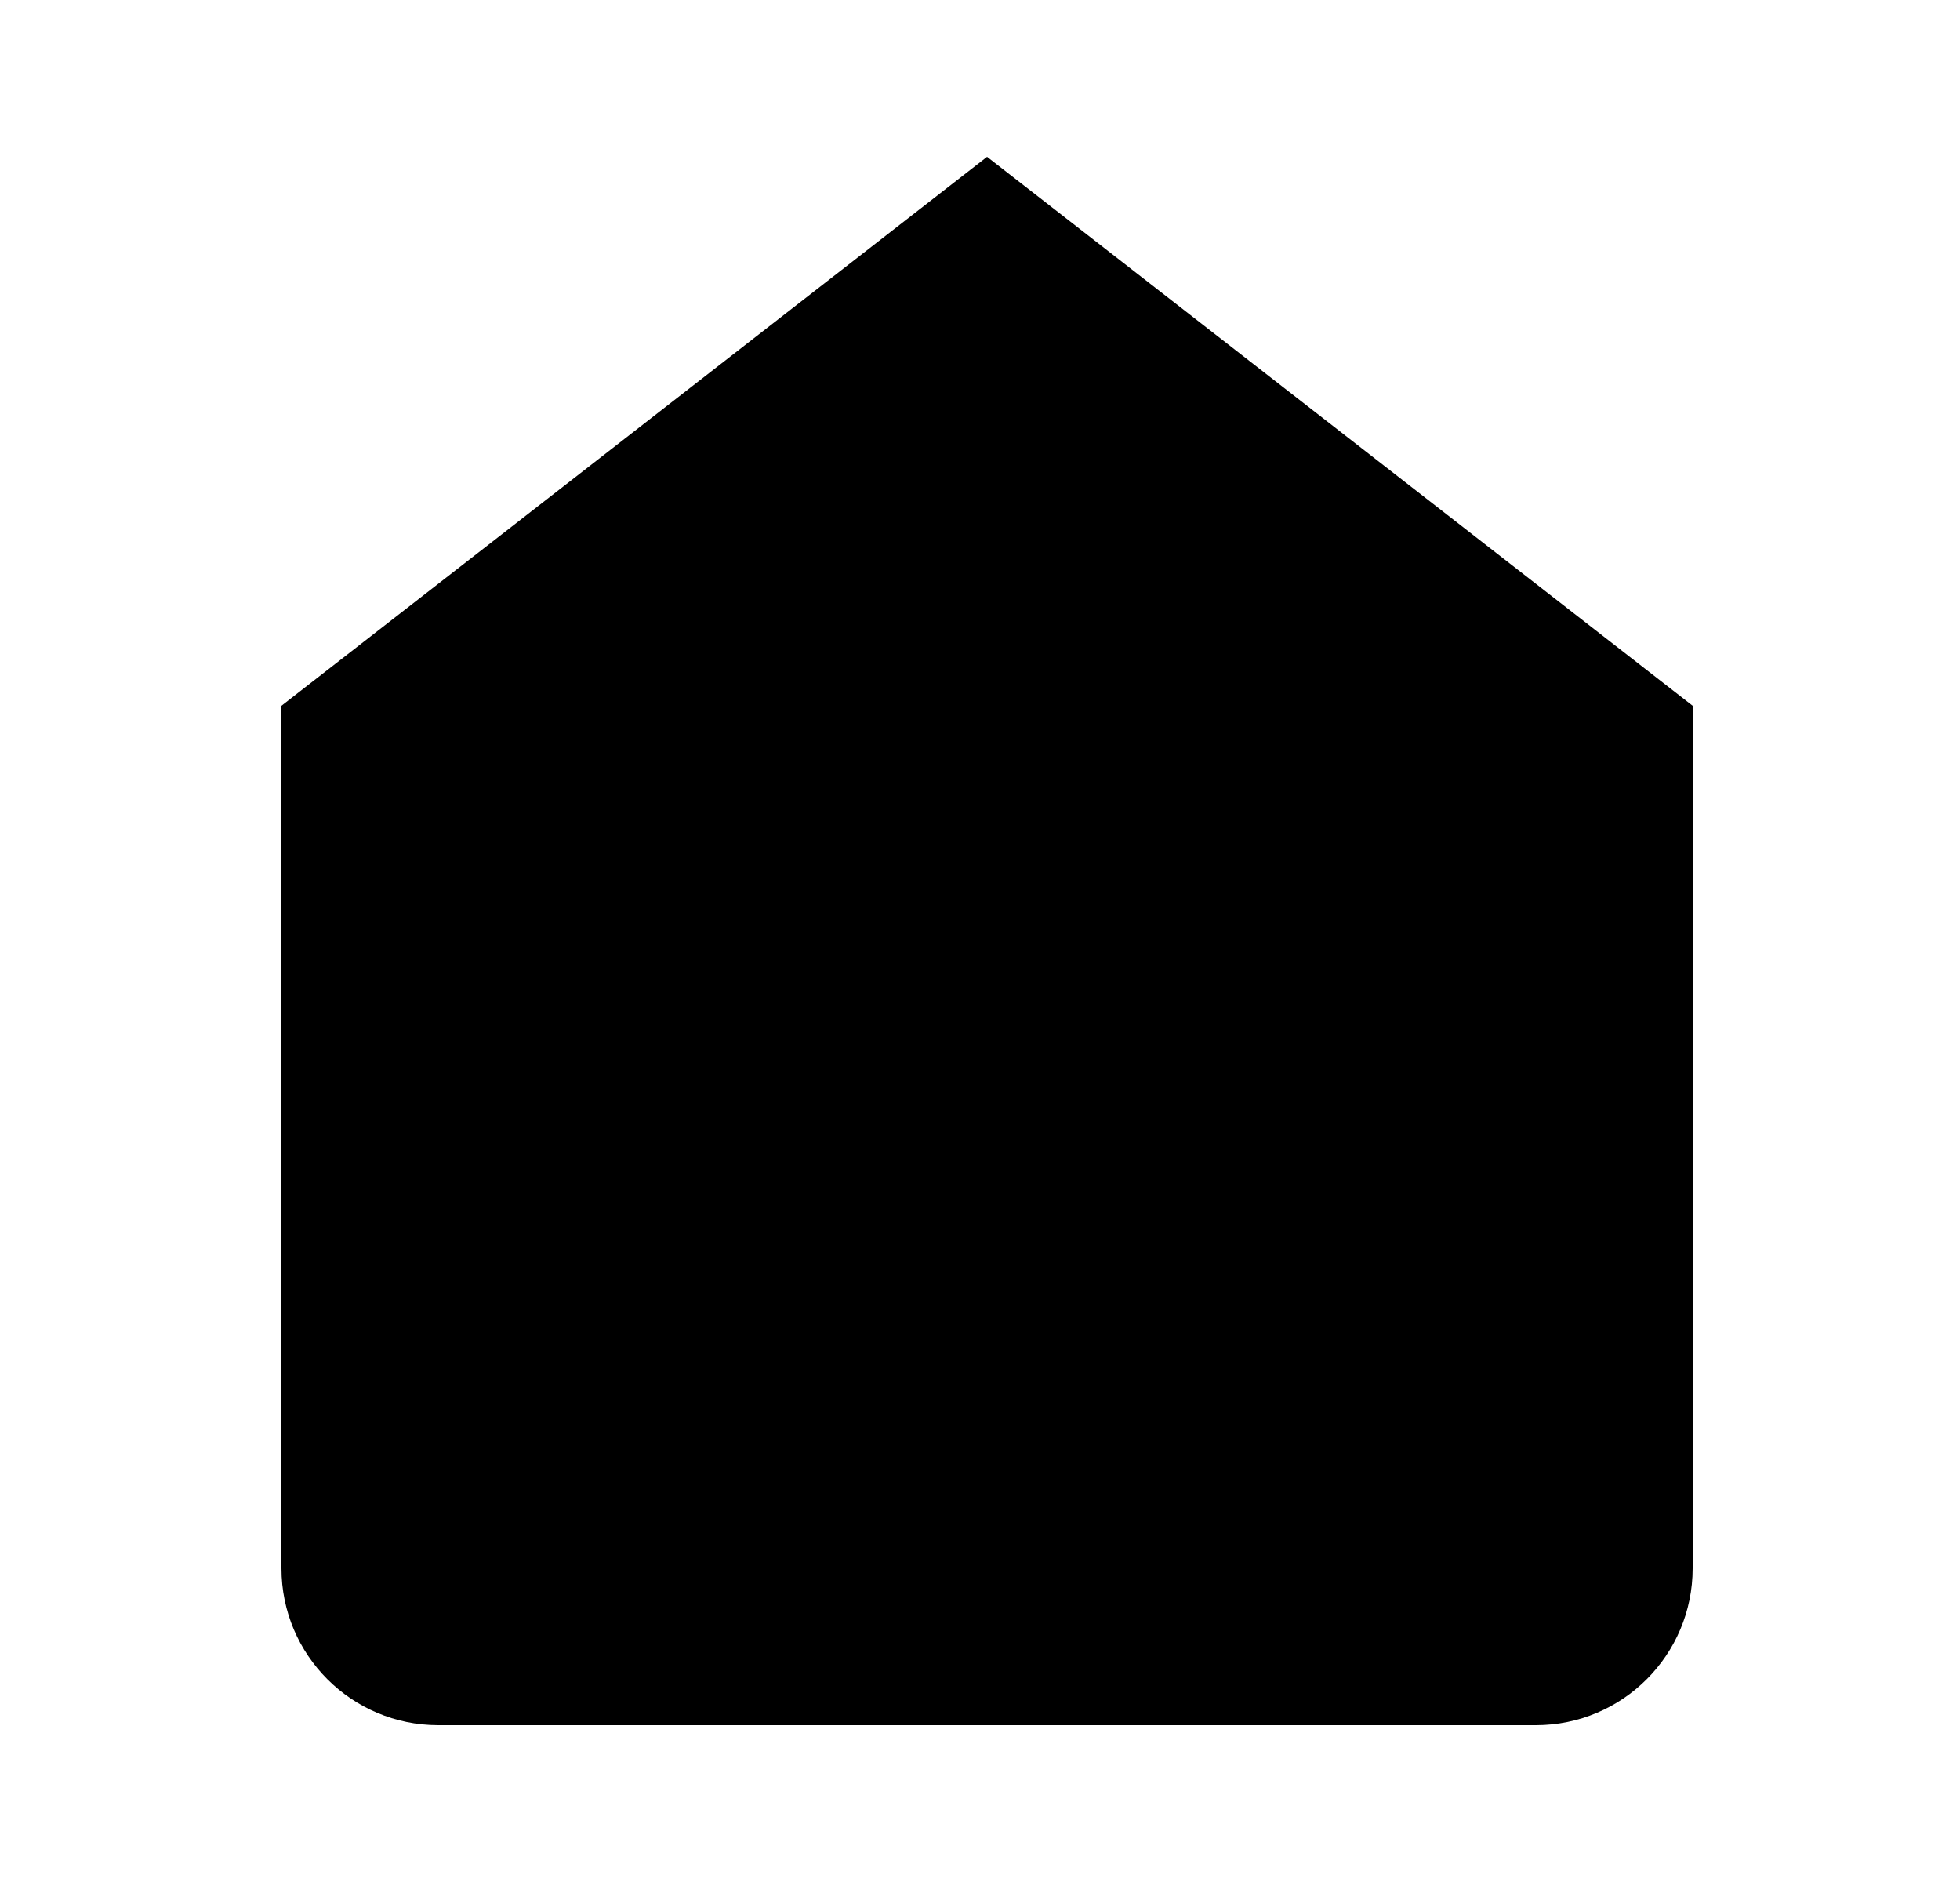
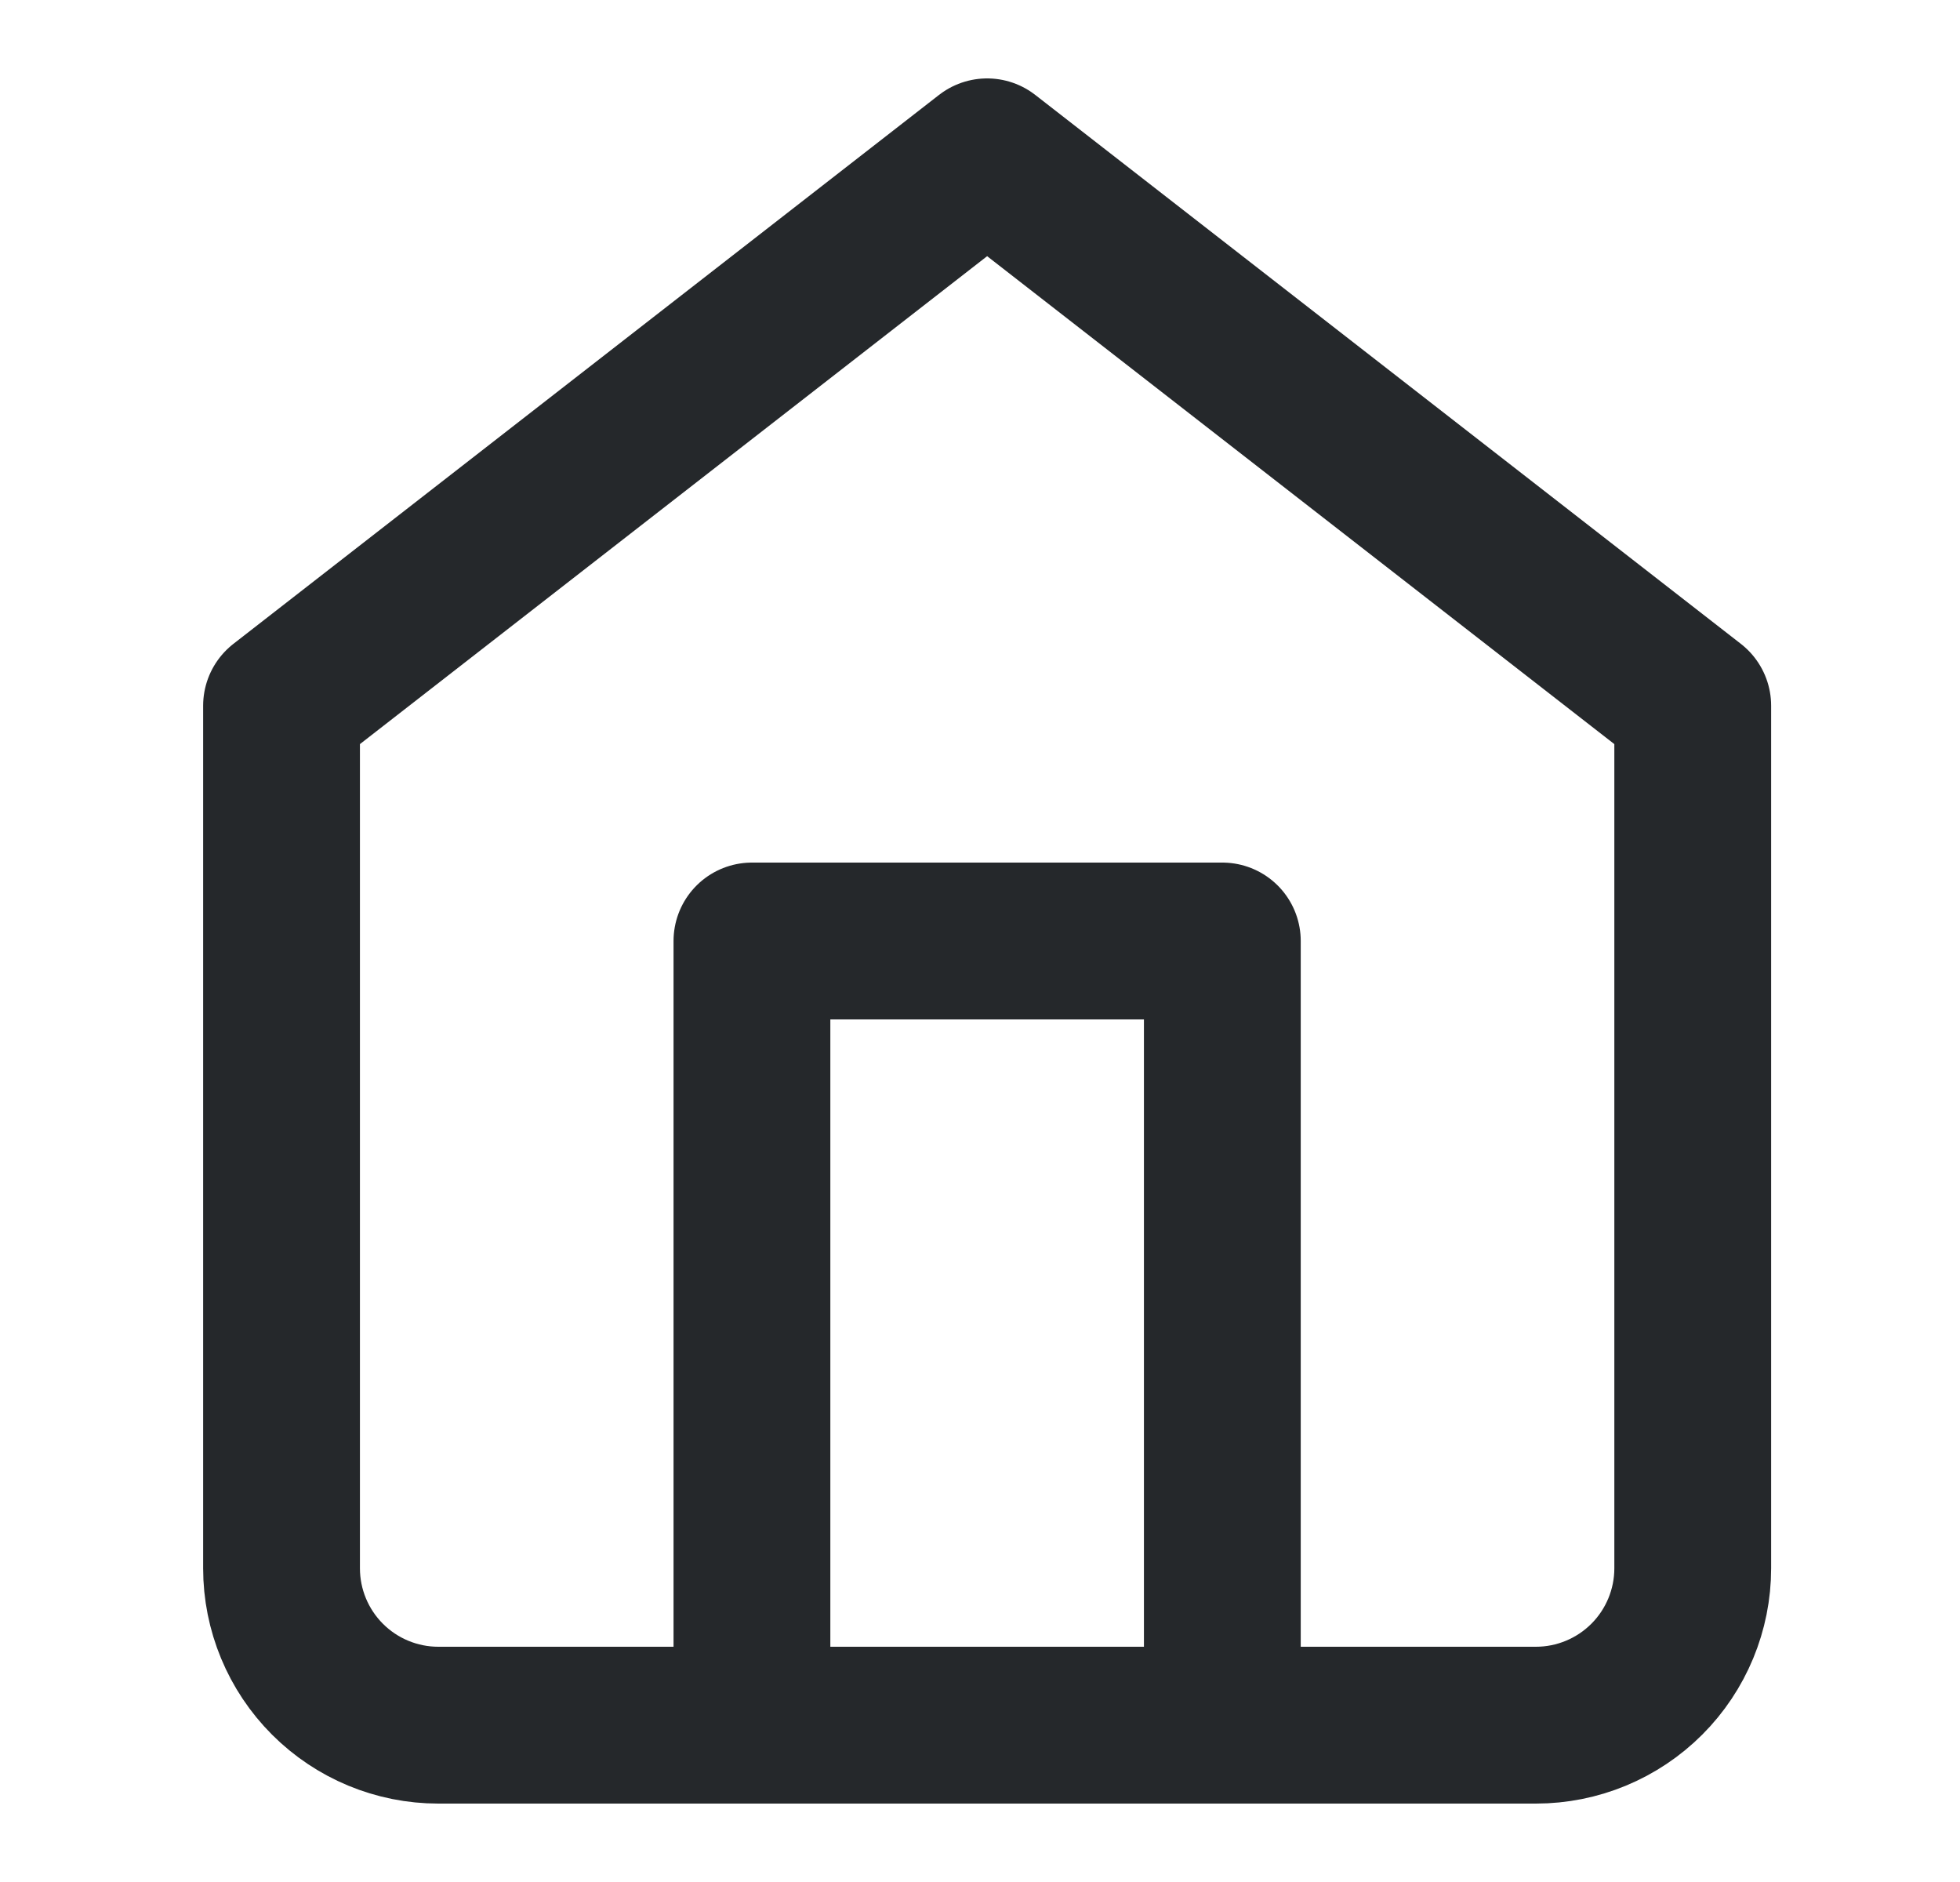
- <svg xmlns="http://www.w3.org/2000/svg" viewBox="0 0 25 24">
-   <path stroke-linecap="round" stroke-linejoin="round" stroke-width="2" d="m3.59 9 9-7 9 7v11a2 2 0 0 1-2 2h-14a2 2 0 0 1-2-2V9Z" />
-   <path stroke-linecap="round" stroke-linejoin="round" stroke-width="2" d="M9.59 22V12h6v10" />
+ <svg xmlns="http://www.w3.org/2000/svg" width="25" height="24" viewBox="0 0 25 24" fill="none">
+   <path d="M3.591 9L12.591 2L21.591 9V20C21.591 20.53 21.38 21.039 21.005 21.414C20.63 21.789 20.121 22 19.591 22H5.591C5.06 22 4.552 21.789 4.177 21.414C3.802 21.039 3.591 20.53 3.591 20V9Z" stroke="#25282B" stroke-width="2" stroke-linecap="round" stroke-linejoin="round" />
+   <path d="M9.591 22V12H15.591V22" stroke="#25282B" stroke-width="2" stroke-linecap="round" stroke-linejoin="round" />
</svg>
